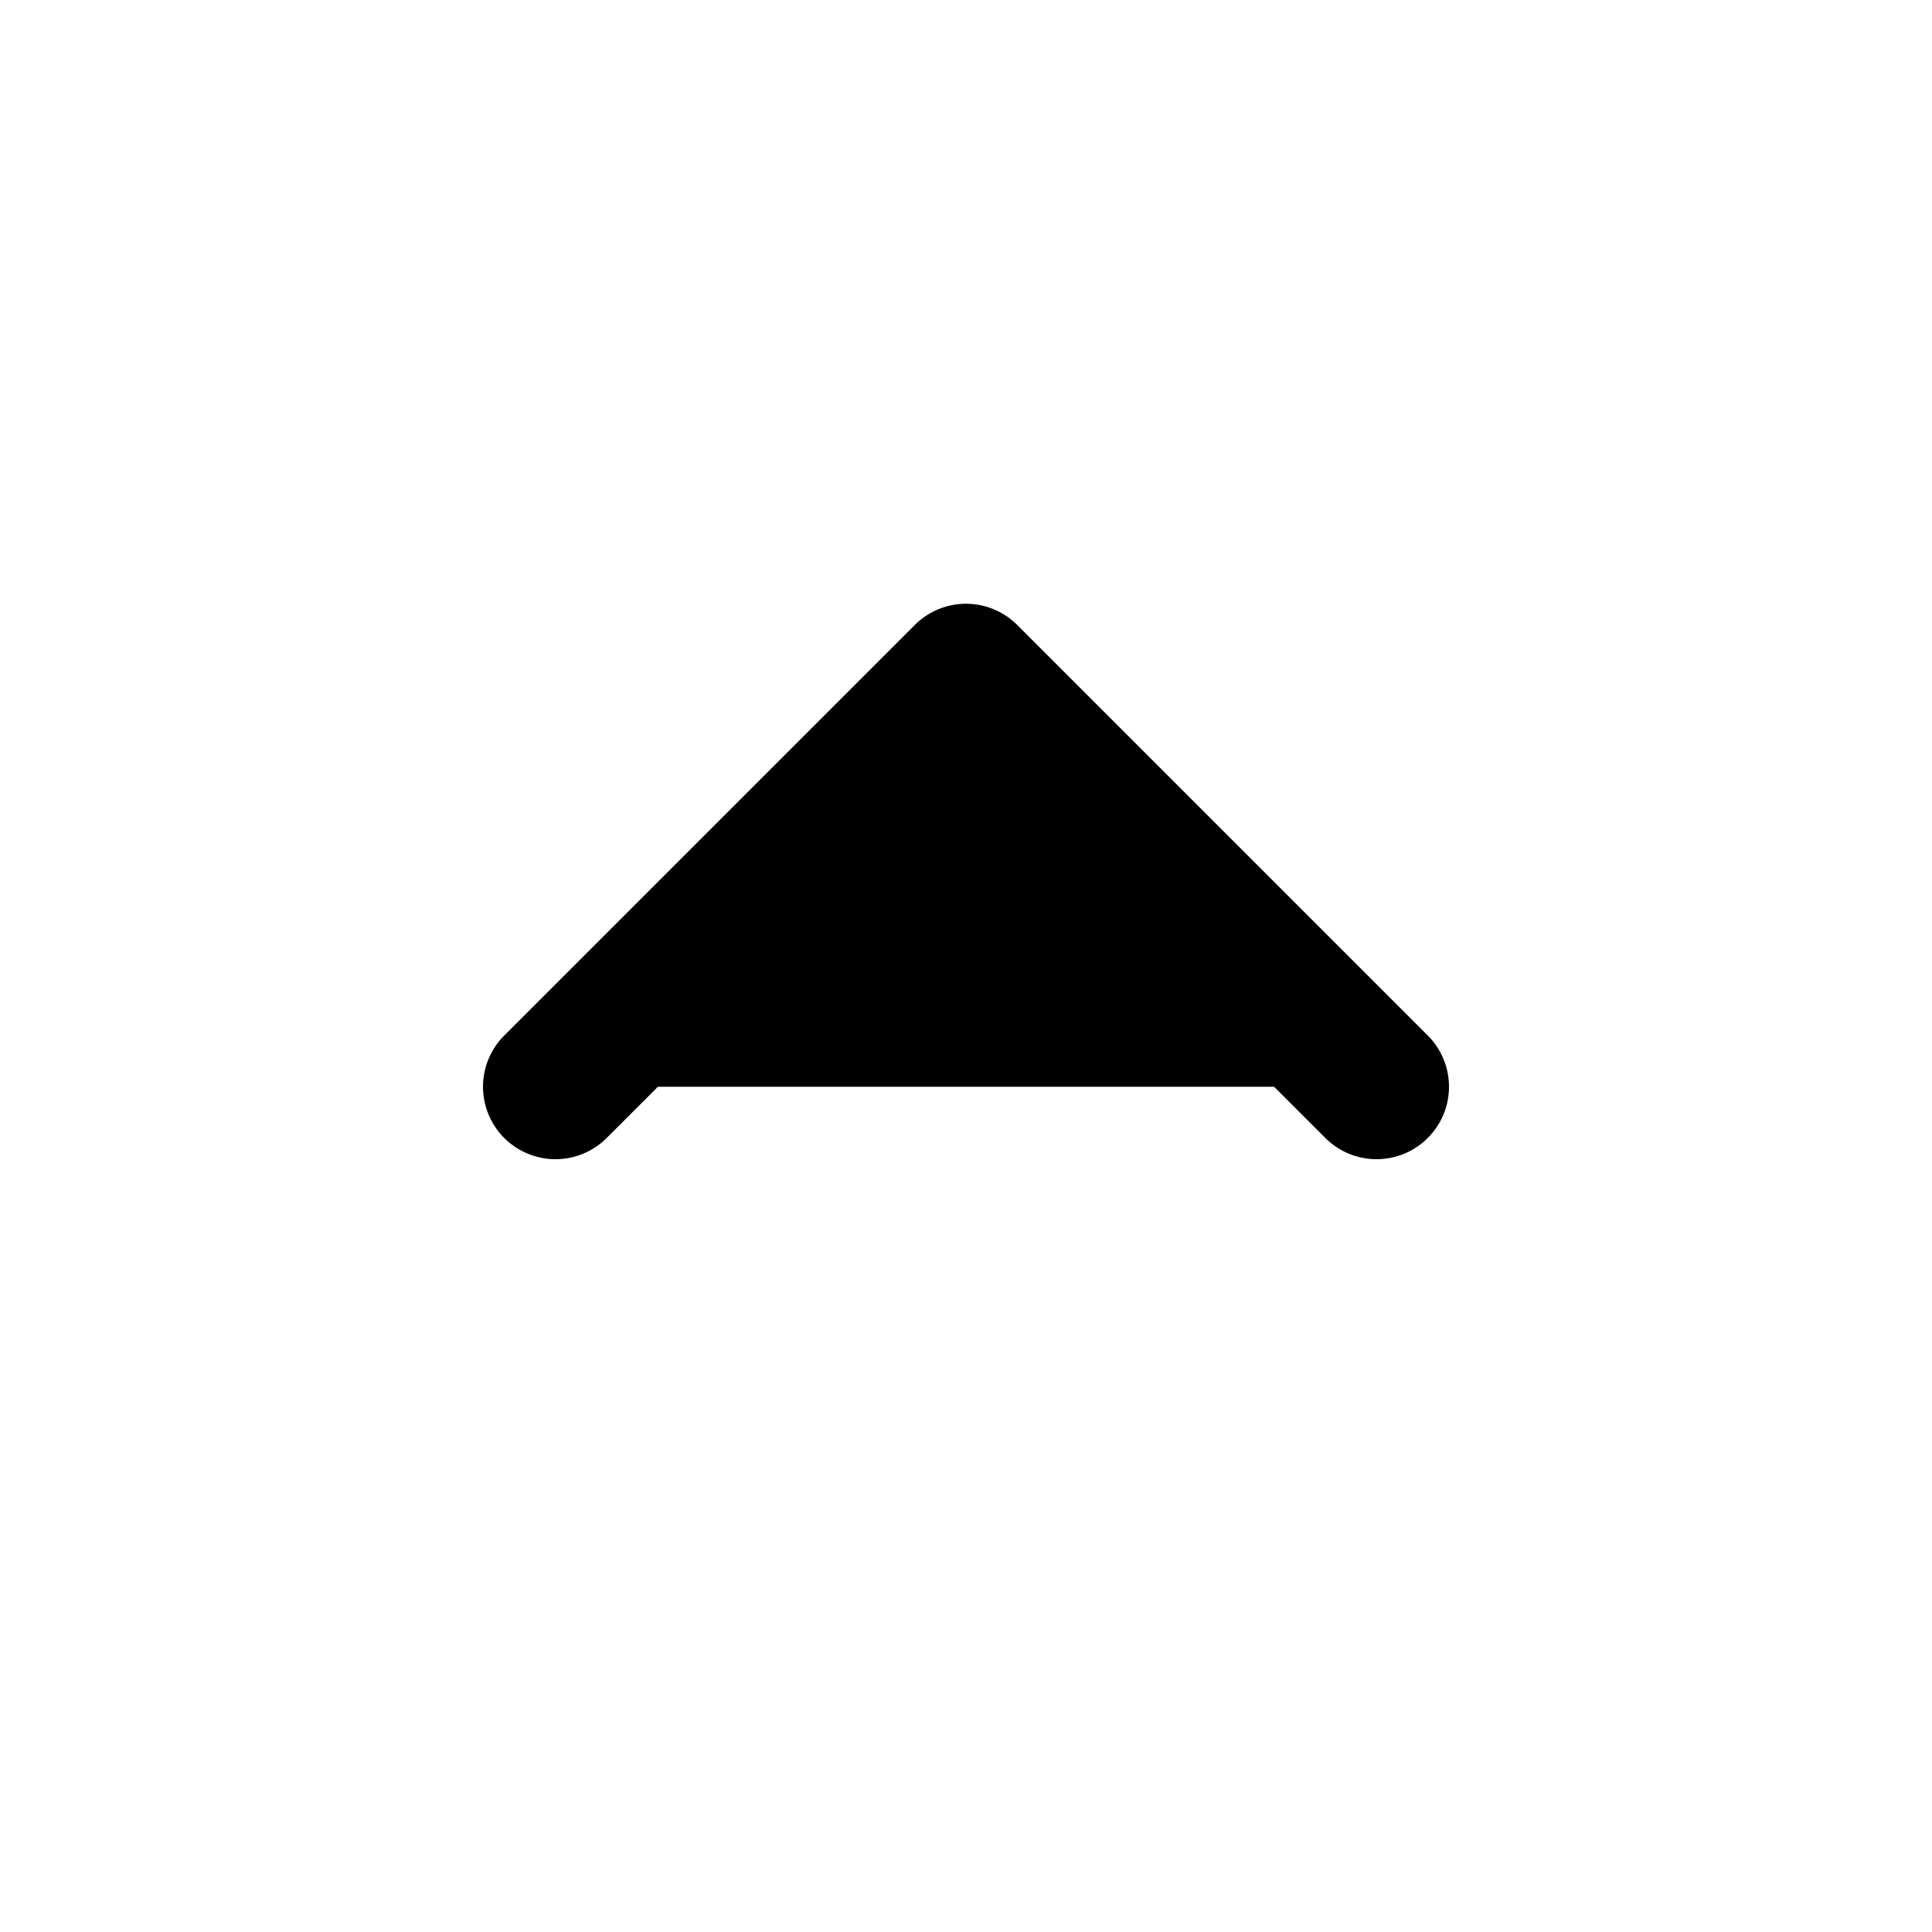
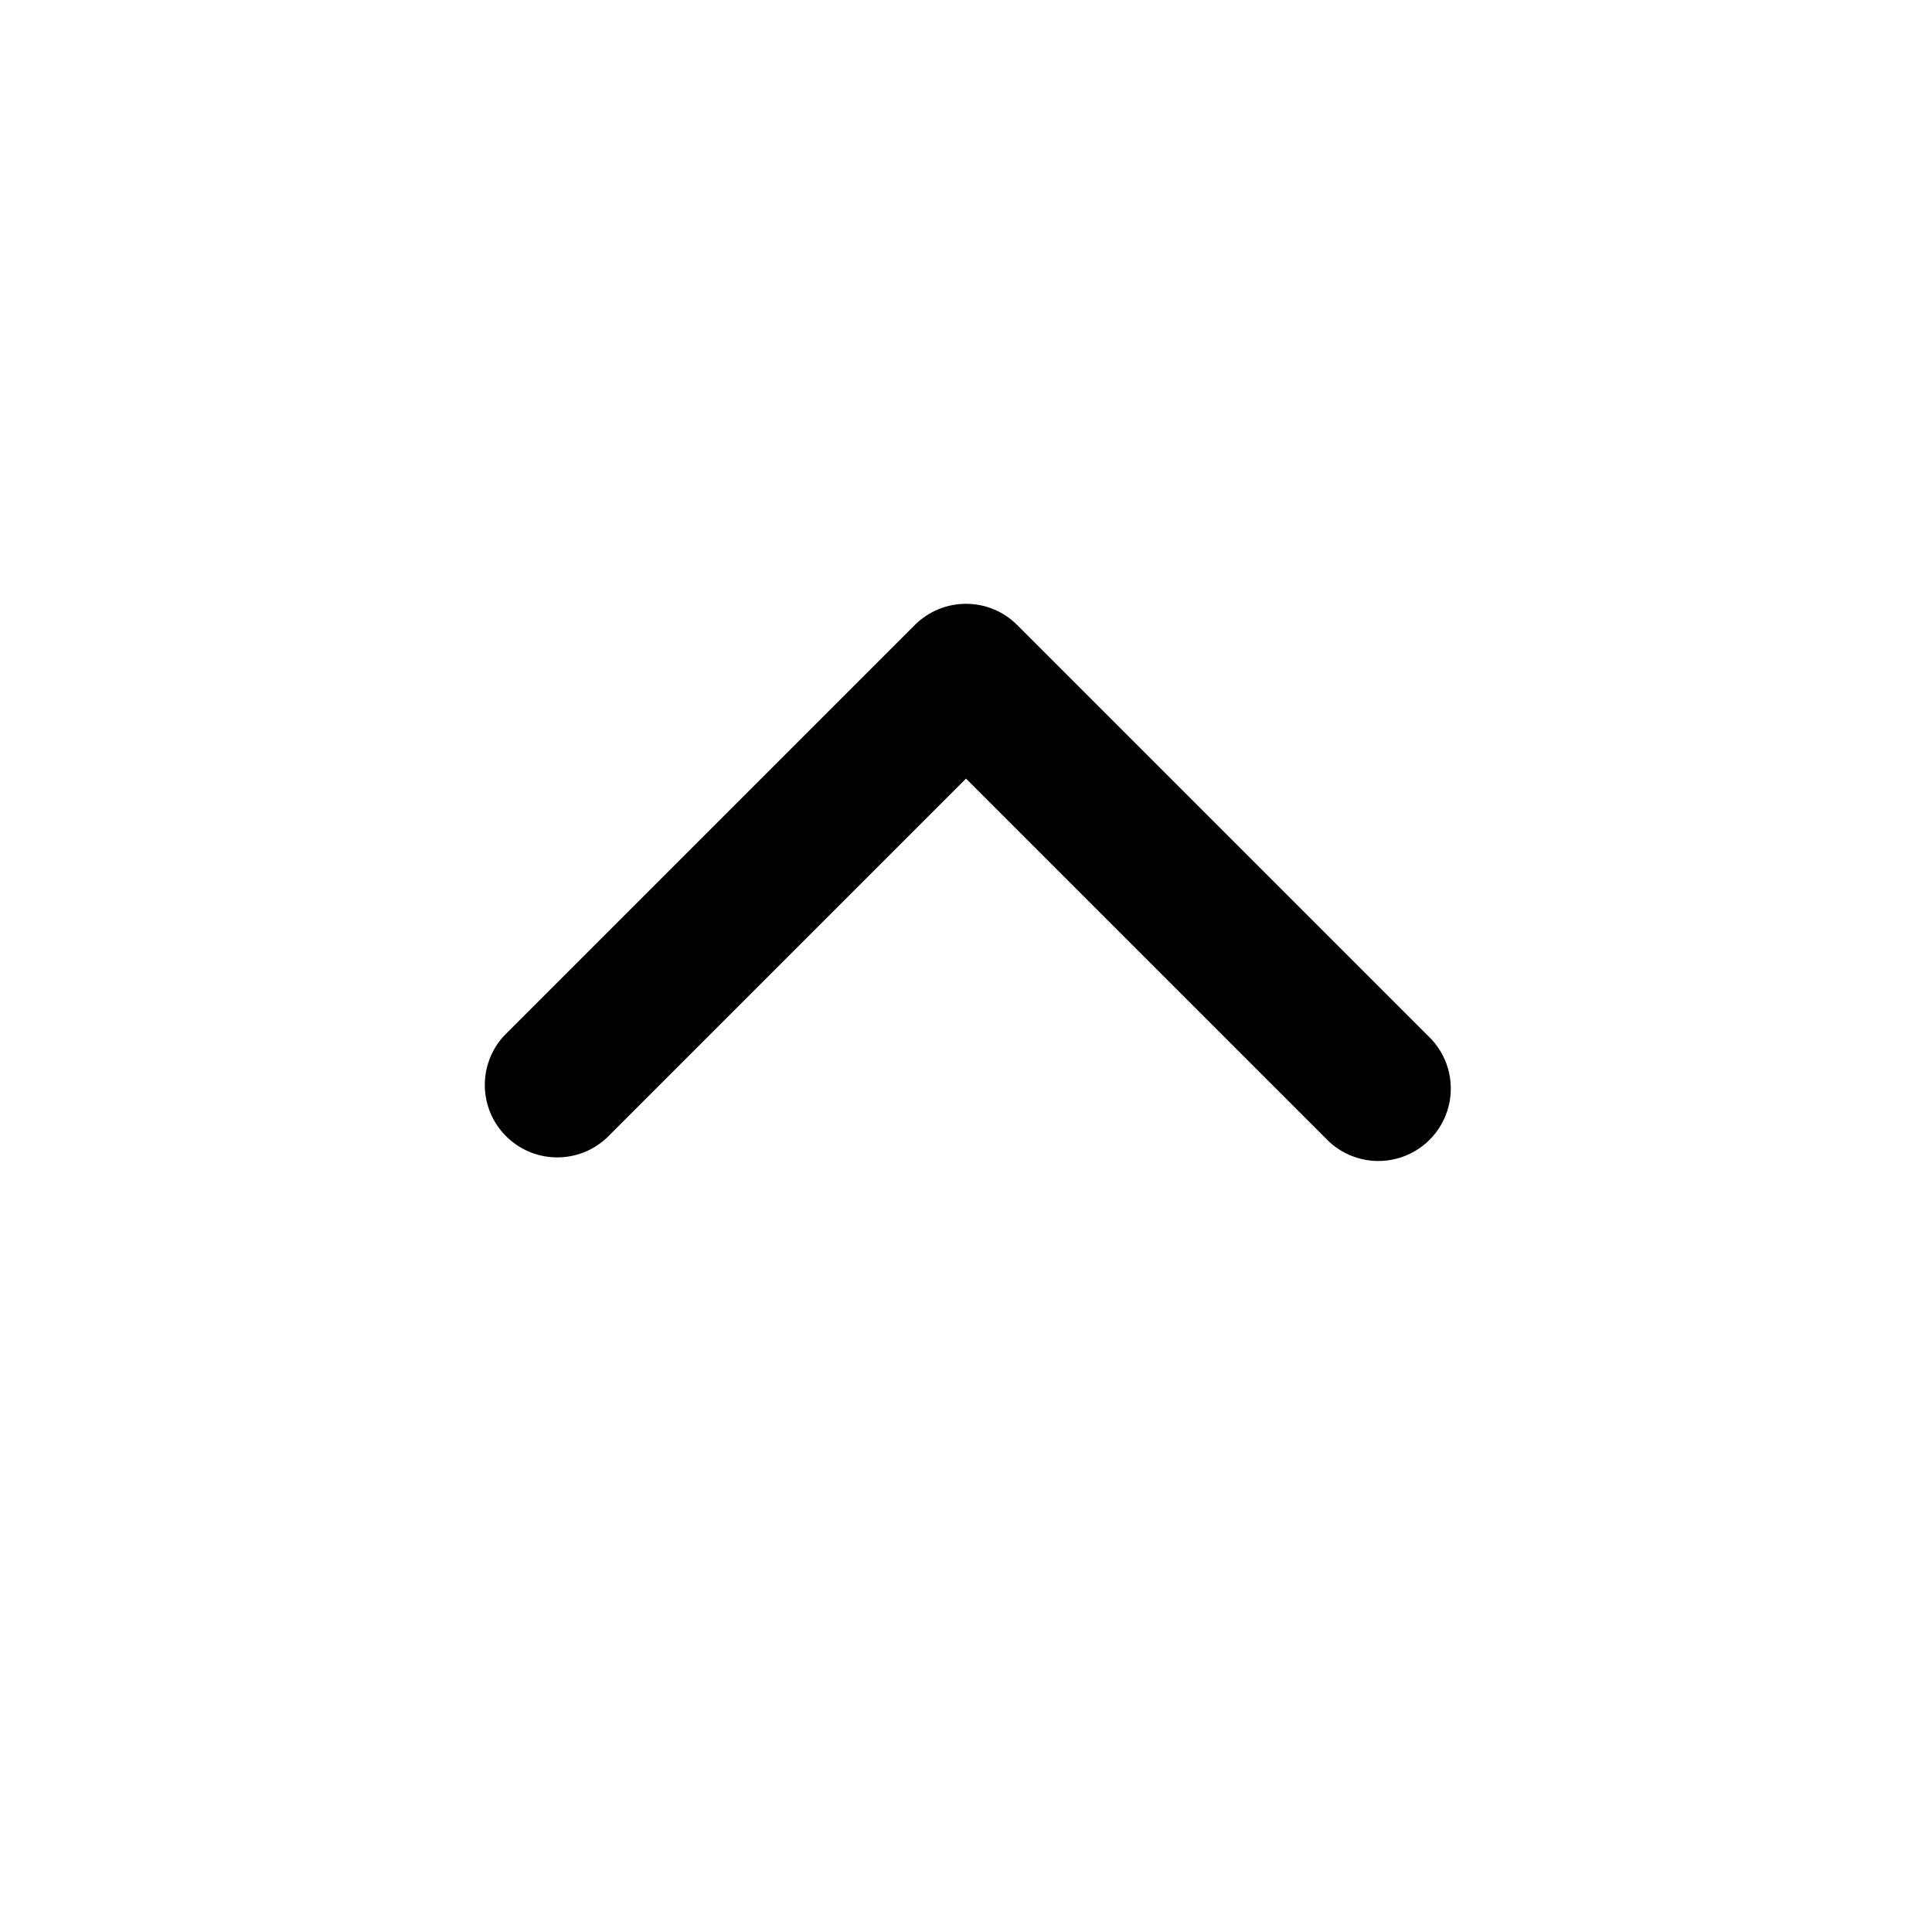
<svg xmlns="http://www.w3.org/2000/svg" viewBox="0 0 20 20" fill="currentColor" aria-hidden="true" data-slot="icon">
-   <path stroke="#000" stroke-linecap="round" stroke-linejoin="round" stroke-width="1.5" d="M5.75 11.25 10 7l4.25 4.25" />
+   <path fill-rule="evenodd" d="M9.47 6.47a.75.75 0 0 1 1.06 0l4.25 4.25a.75.75 0 1 1-1.06 1.06L10 8.06l-3.72 3.72a.75.75 0 0 1-1.06-1.06l4.25-4.25Z" clip-rule="evenodd" />
</svg>
